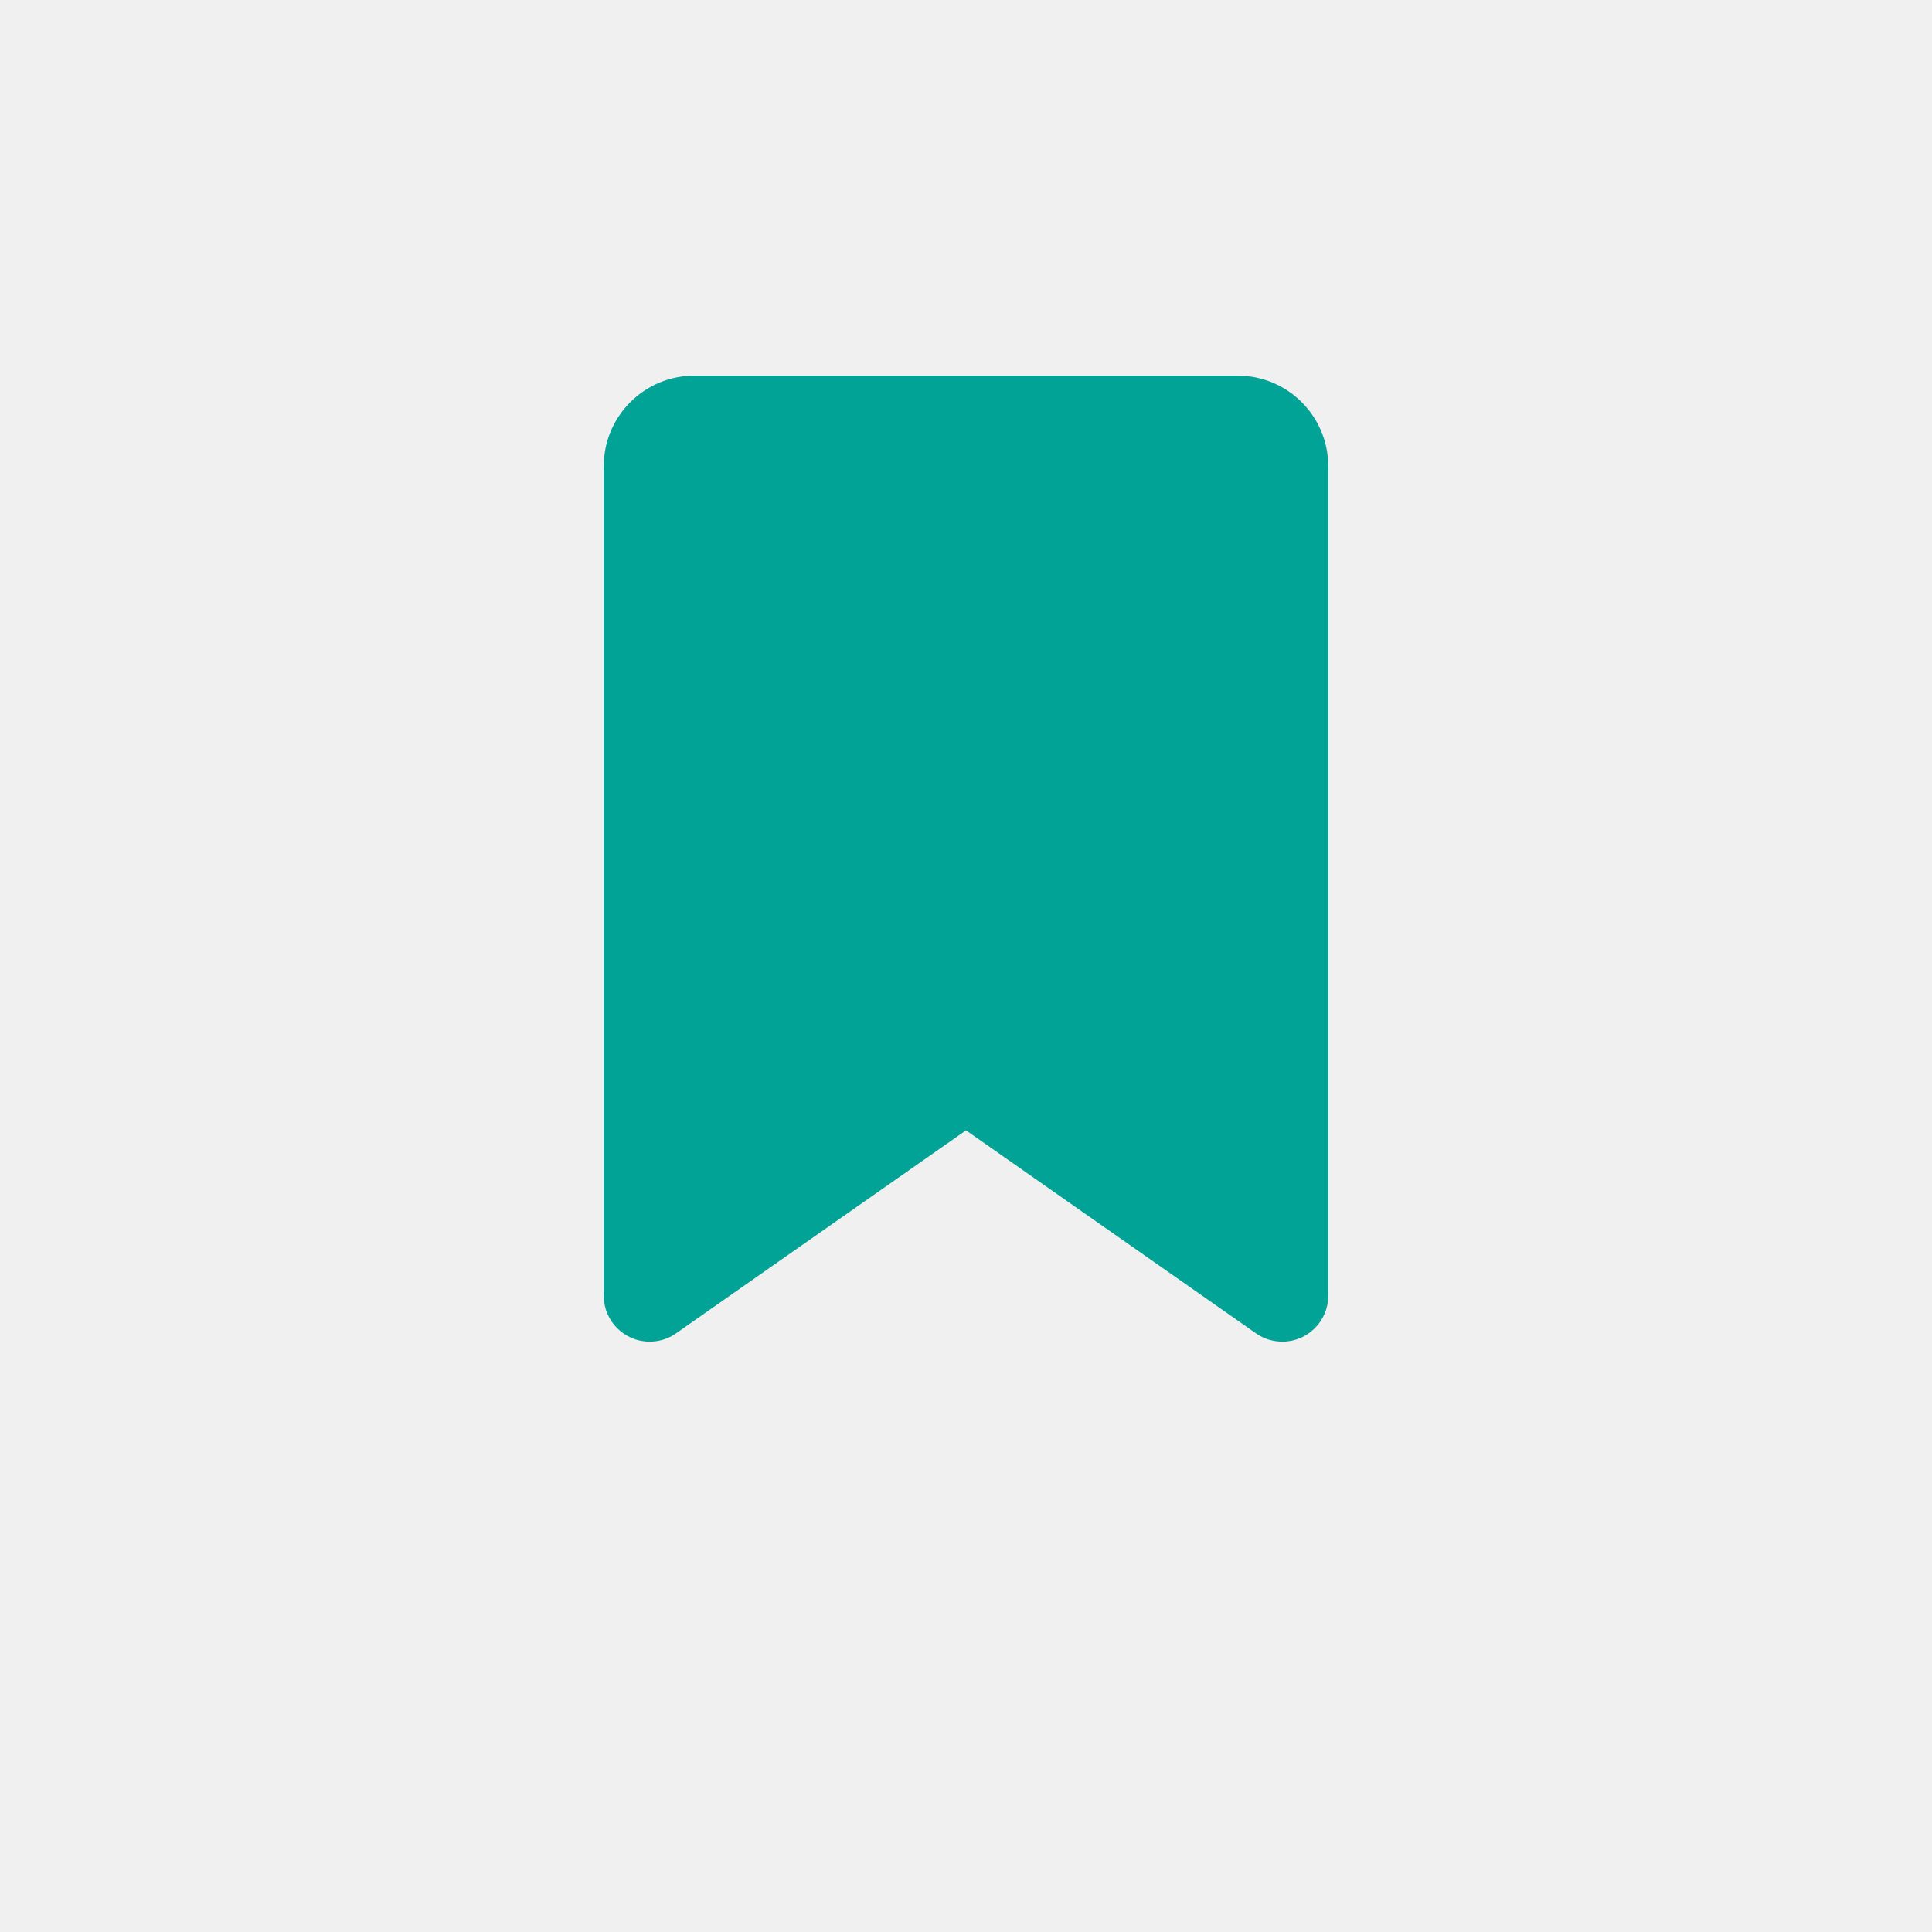
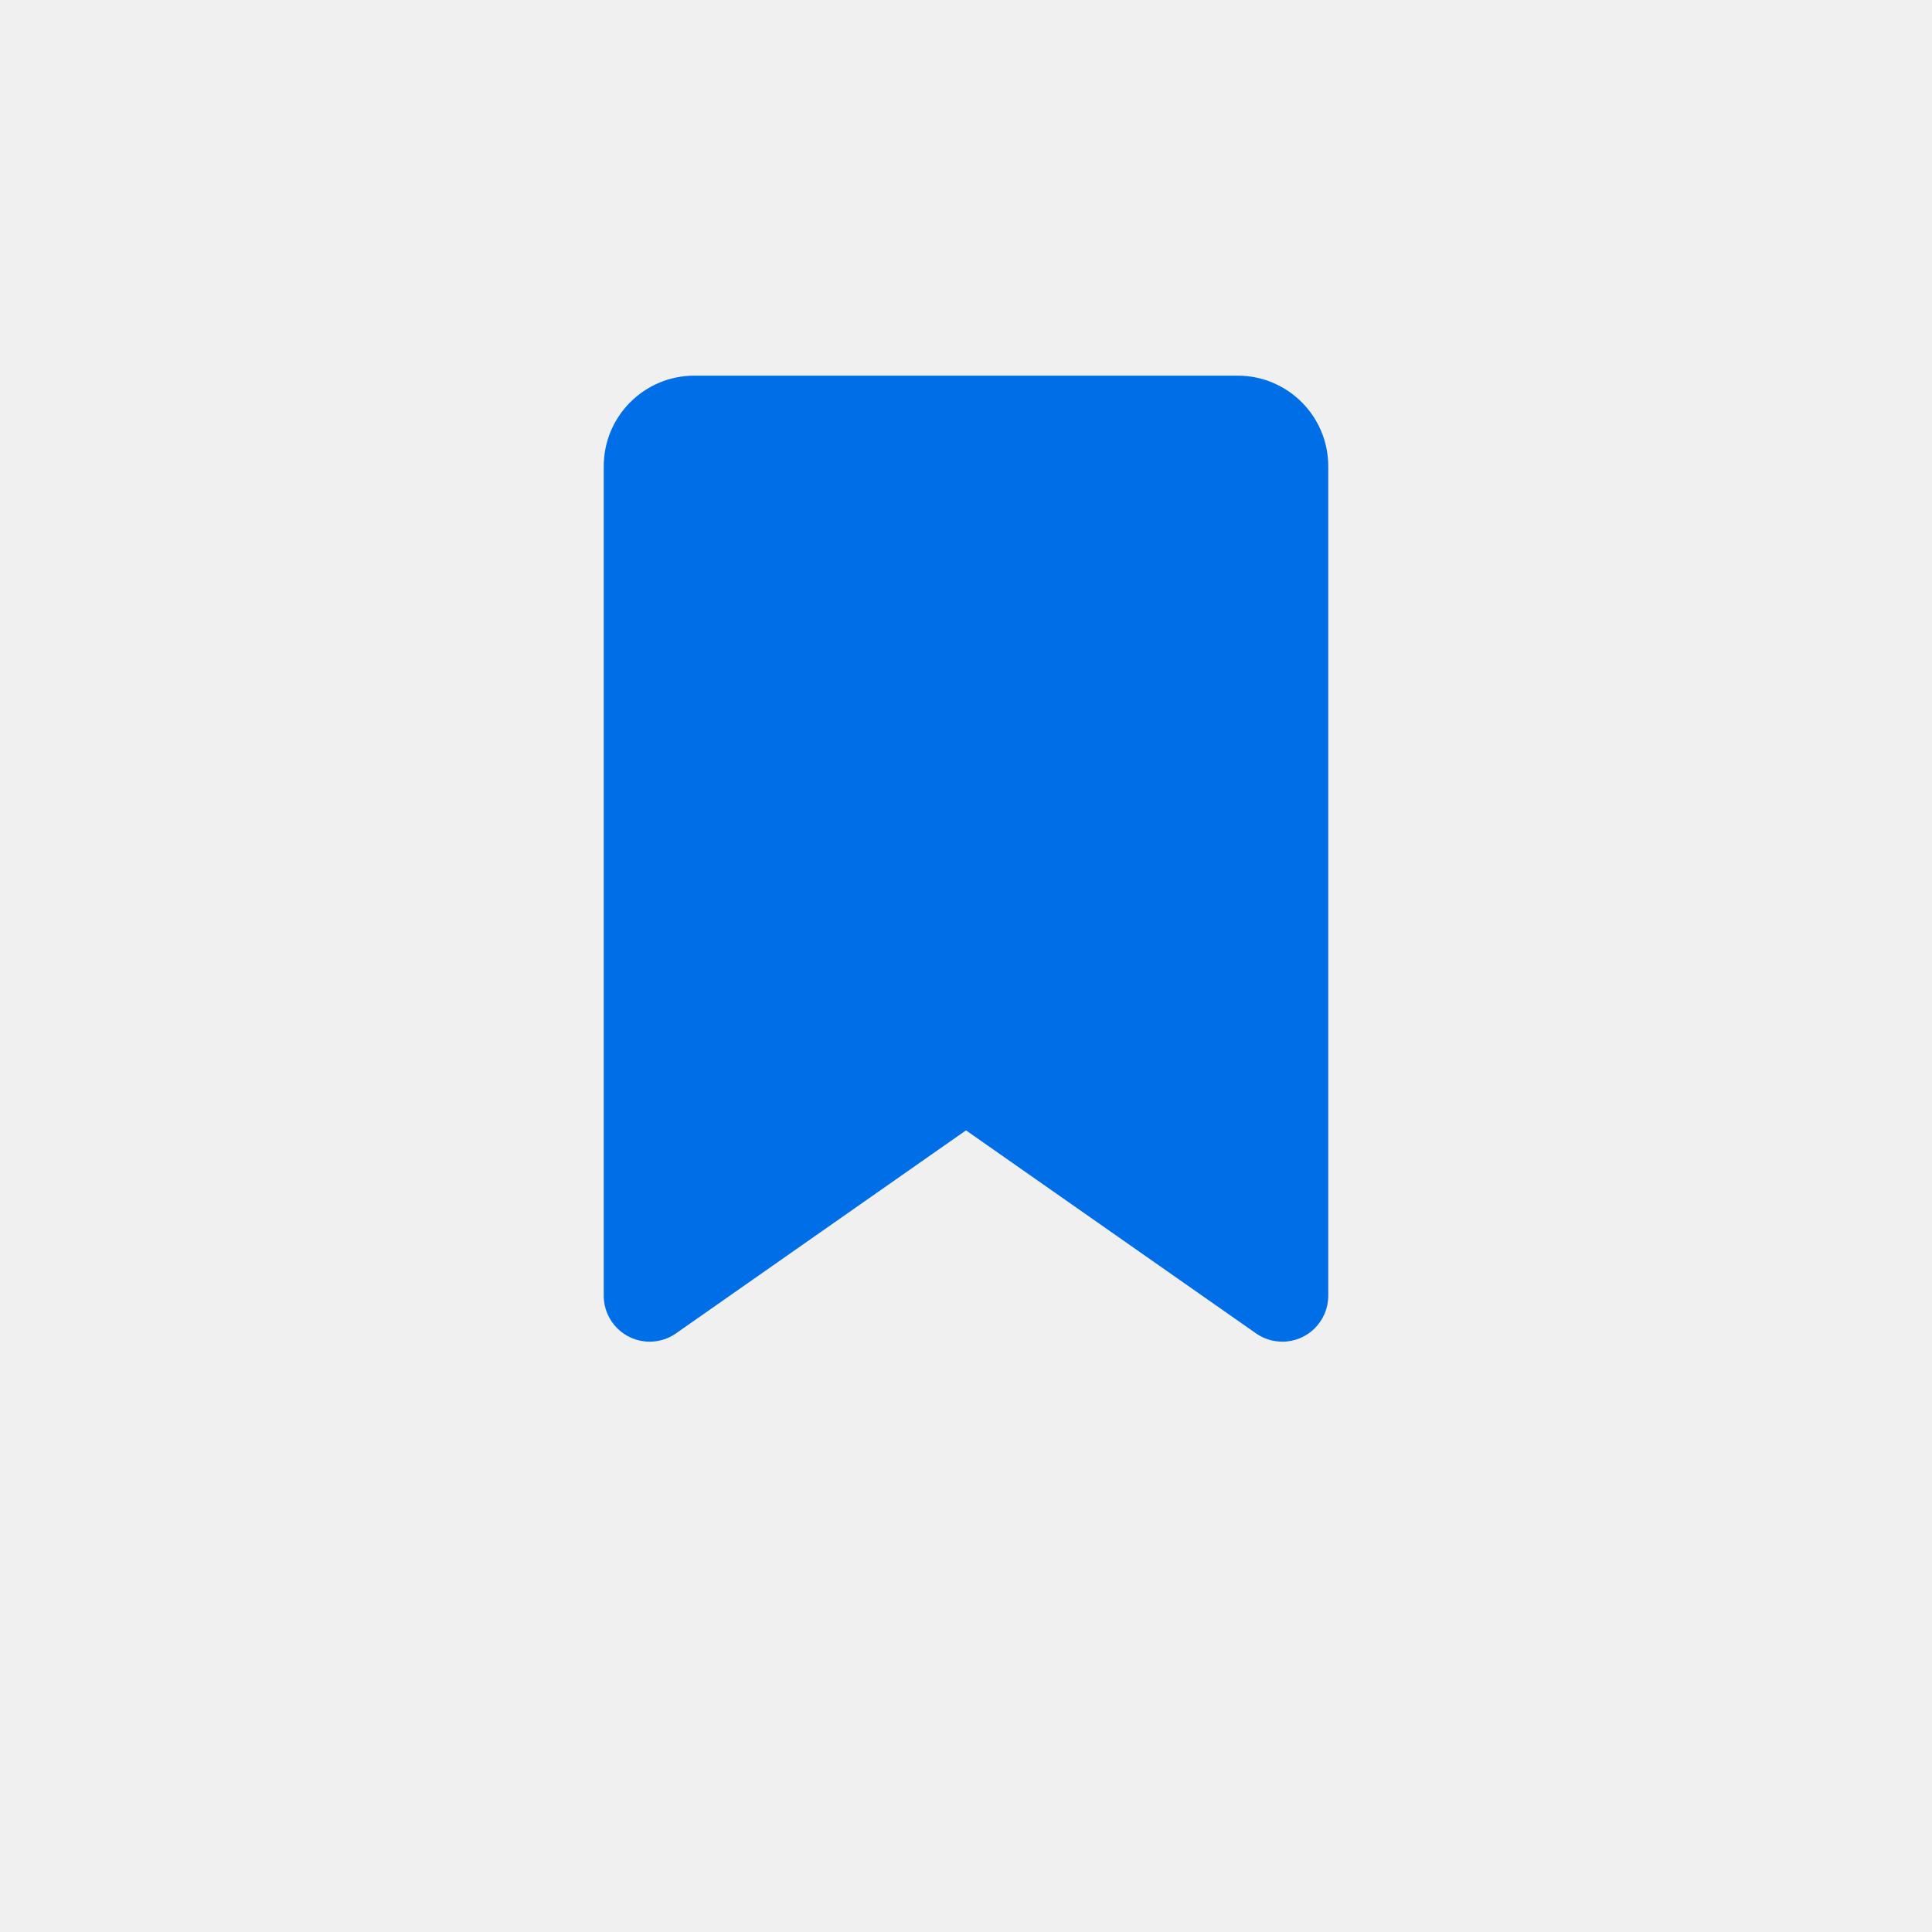
<svg xmlns="http://www.w3.org/2000/svg" width="144" height="144" viewBox="0 0 144 144" fill="none">
  <g clip-path="url(#clip0_1_4)">
-     <path d="M45 34.75V96.583C45 98.467 46.533 100 48.417 100C49.12 100 49.809 99.789 50.386 99.381L72 84.25L93.614 99.381C94.191 99.789 94.88 100 95.583 100C97.467 100 99 98.467 99 96.583V34.75C99 31.023 95.977 28 92.25 28H51.75C48.023 28 45 31.023 45 34.75Z" fill="#00A396" />
+     <path d="M45 34.75V96.583C45 98.467 46.533 100 48.417 100C49.12 100 49.809 99.789 50.386 99.381L72 84.25L93.614 99.381C94.191 99.789 94.88 100 95.583 100C97.467 100 99 98.467 99 96.583V34.75C99 31.023 95.977 28 92.25 28H51.75C48.023 28 45 31.023 45 34.75Z" fill="#006EE6" />
  </g>
  <defs>
    <clipPath id="clip0_1_4">
      <rect width="54" height="72" fill="white" transform="translate(45 28)" />
    </clipPath>
  </defs>
</svg>
